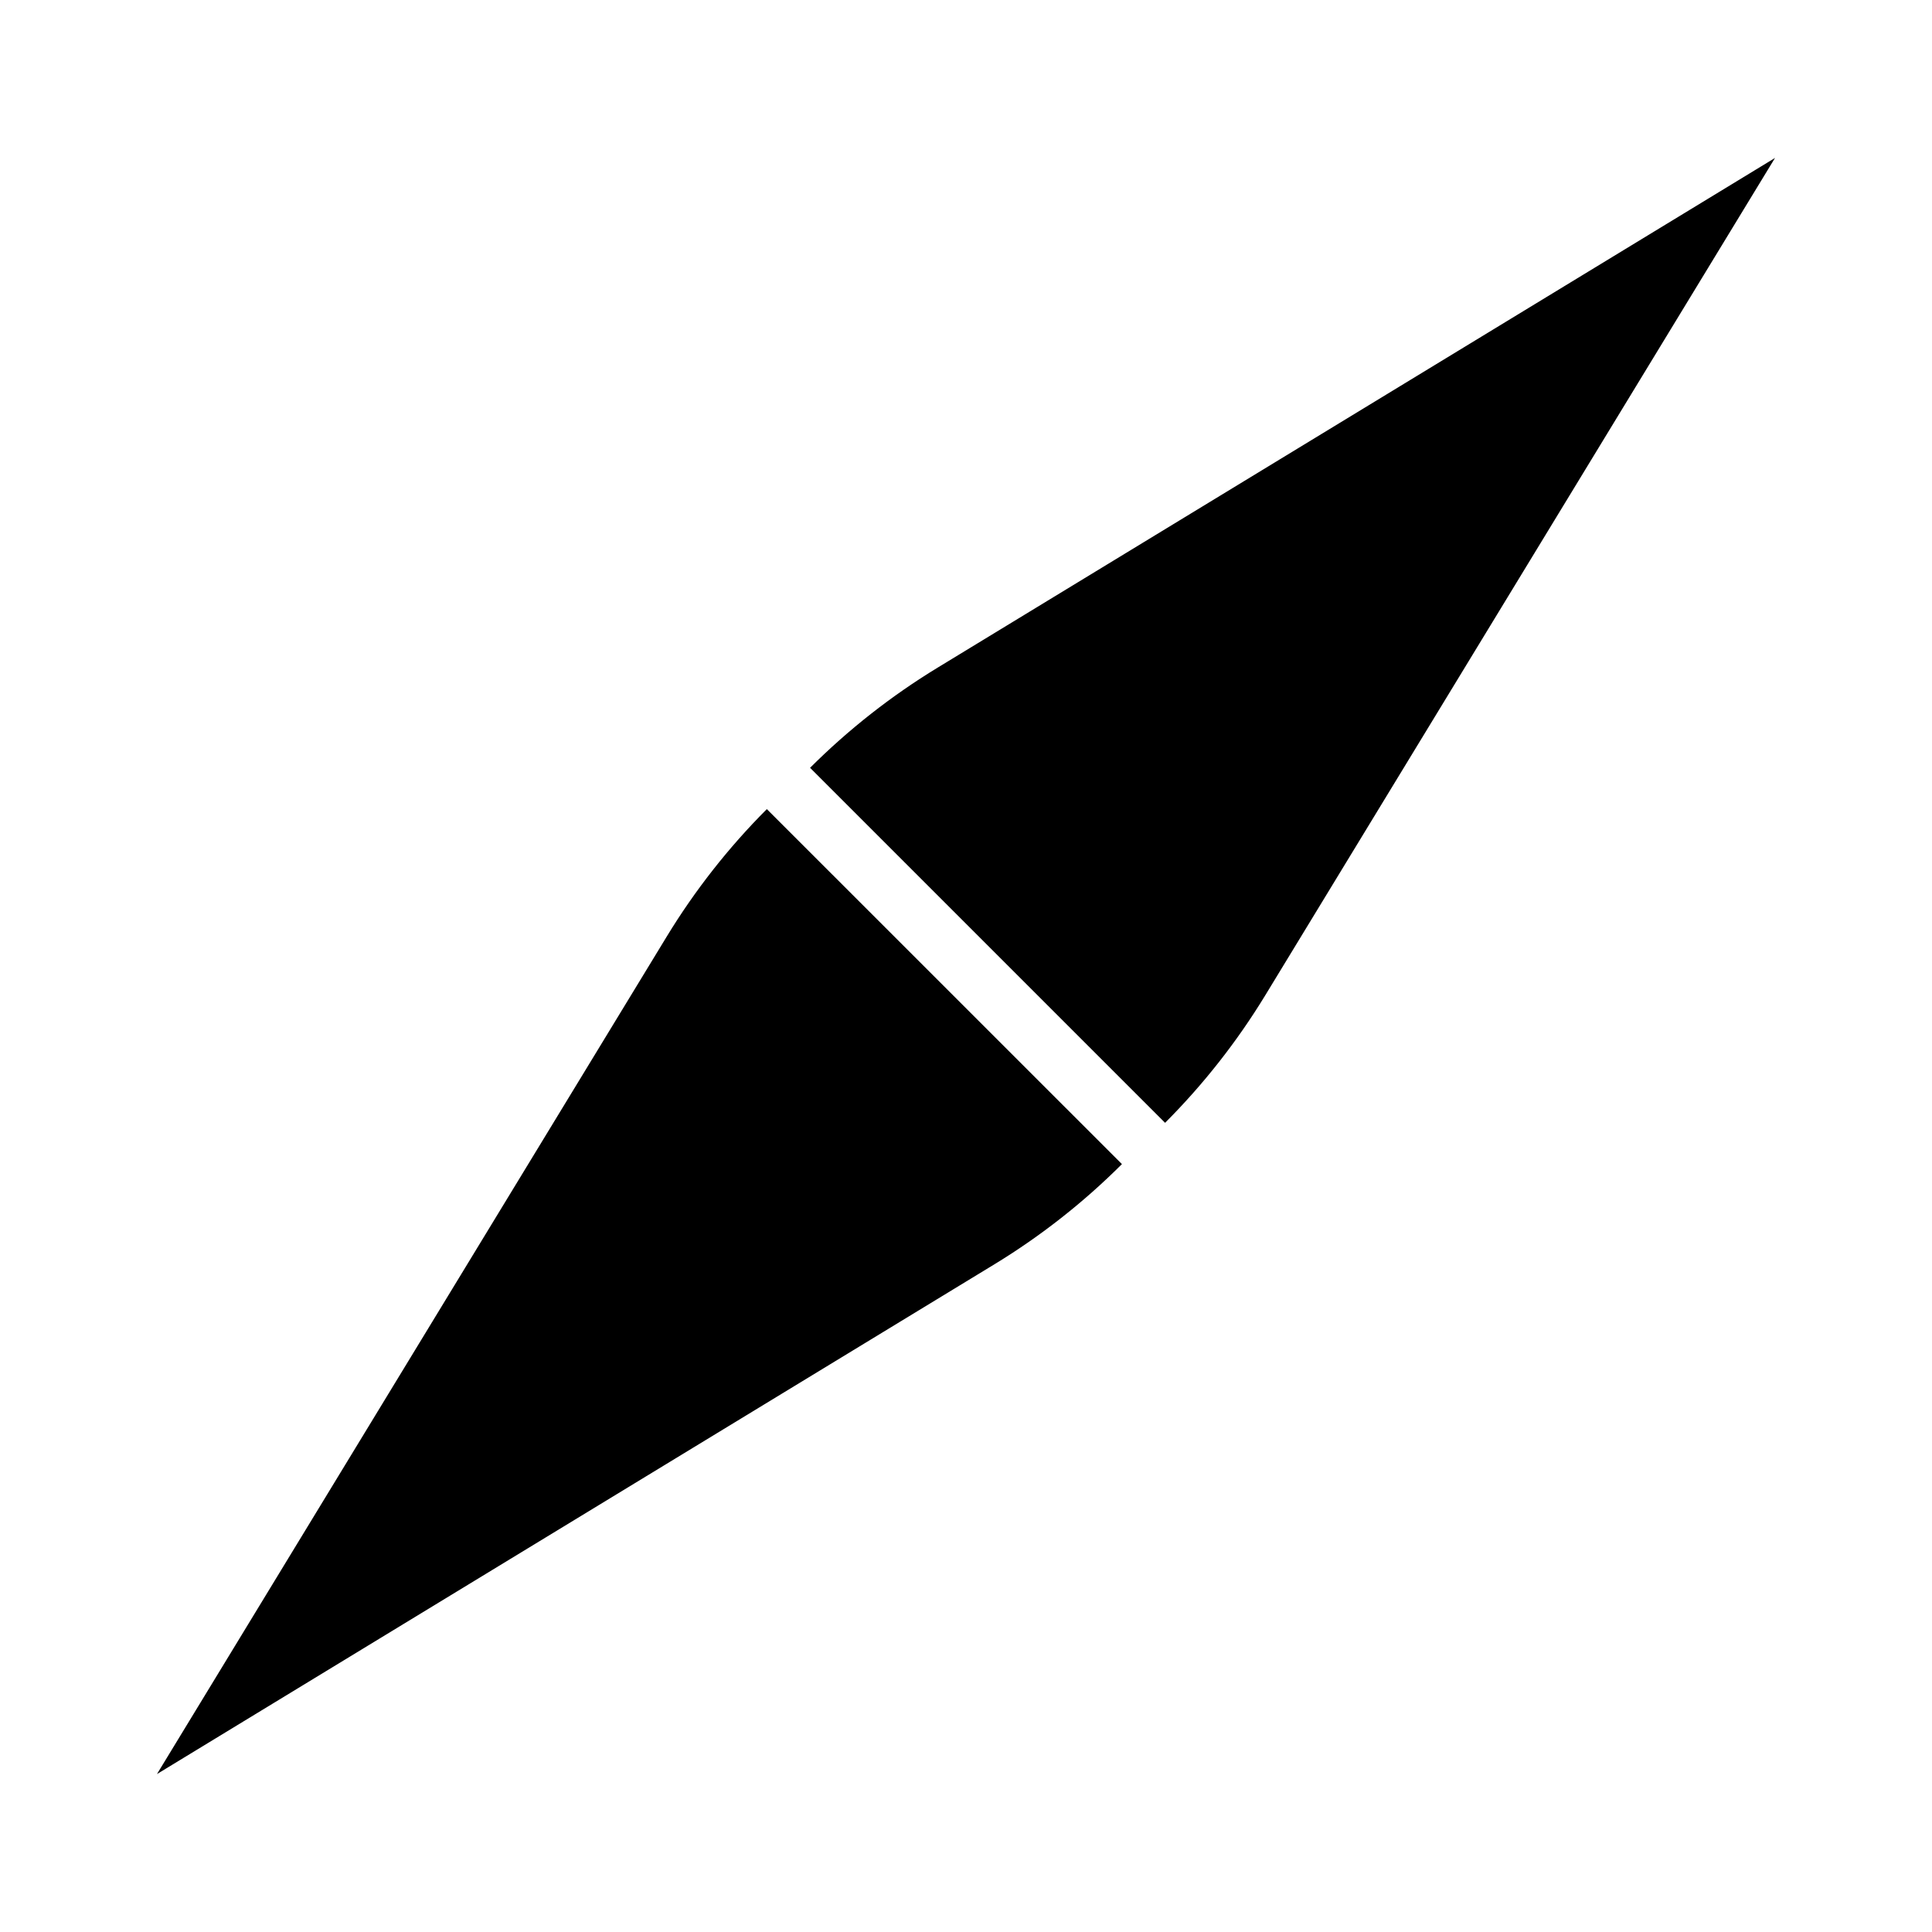
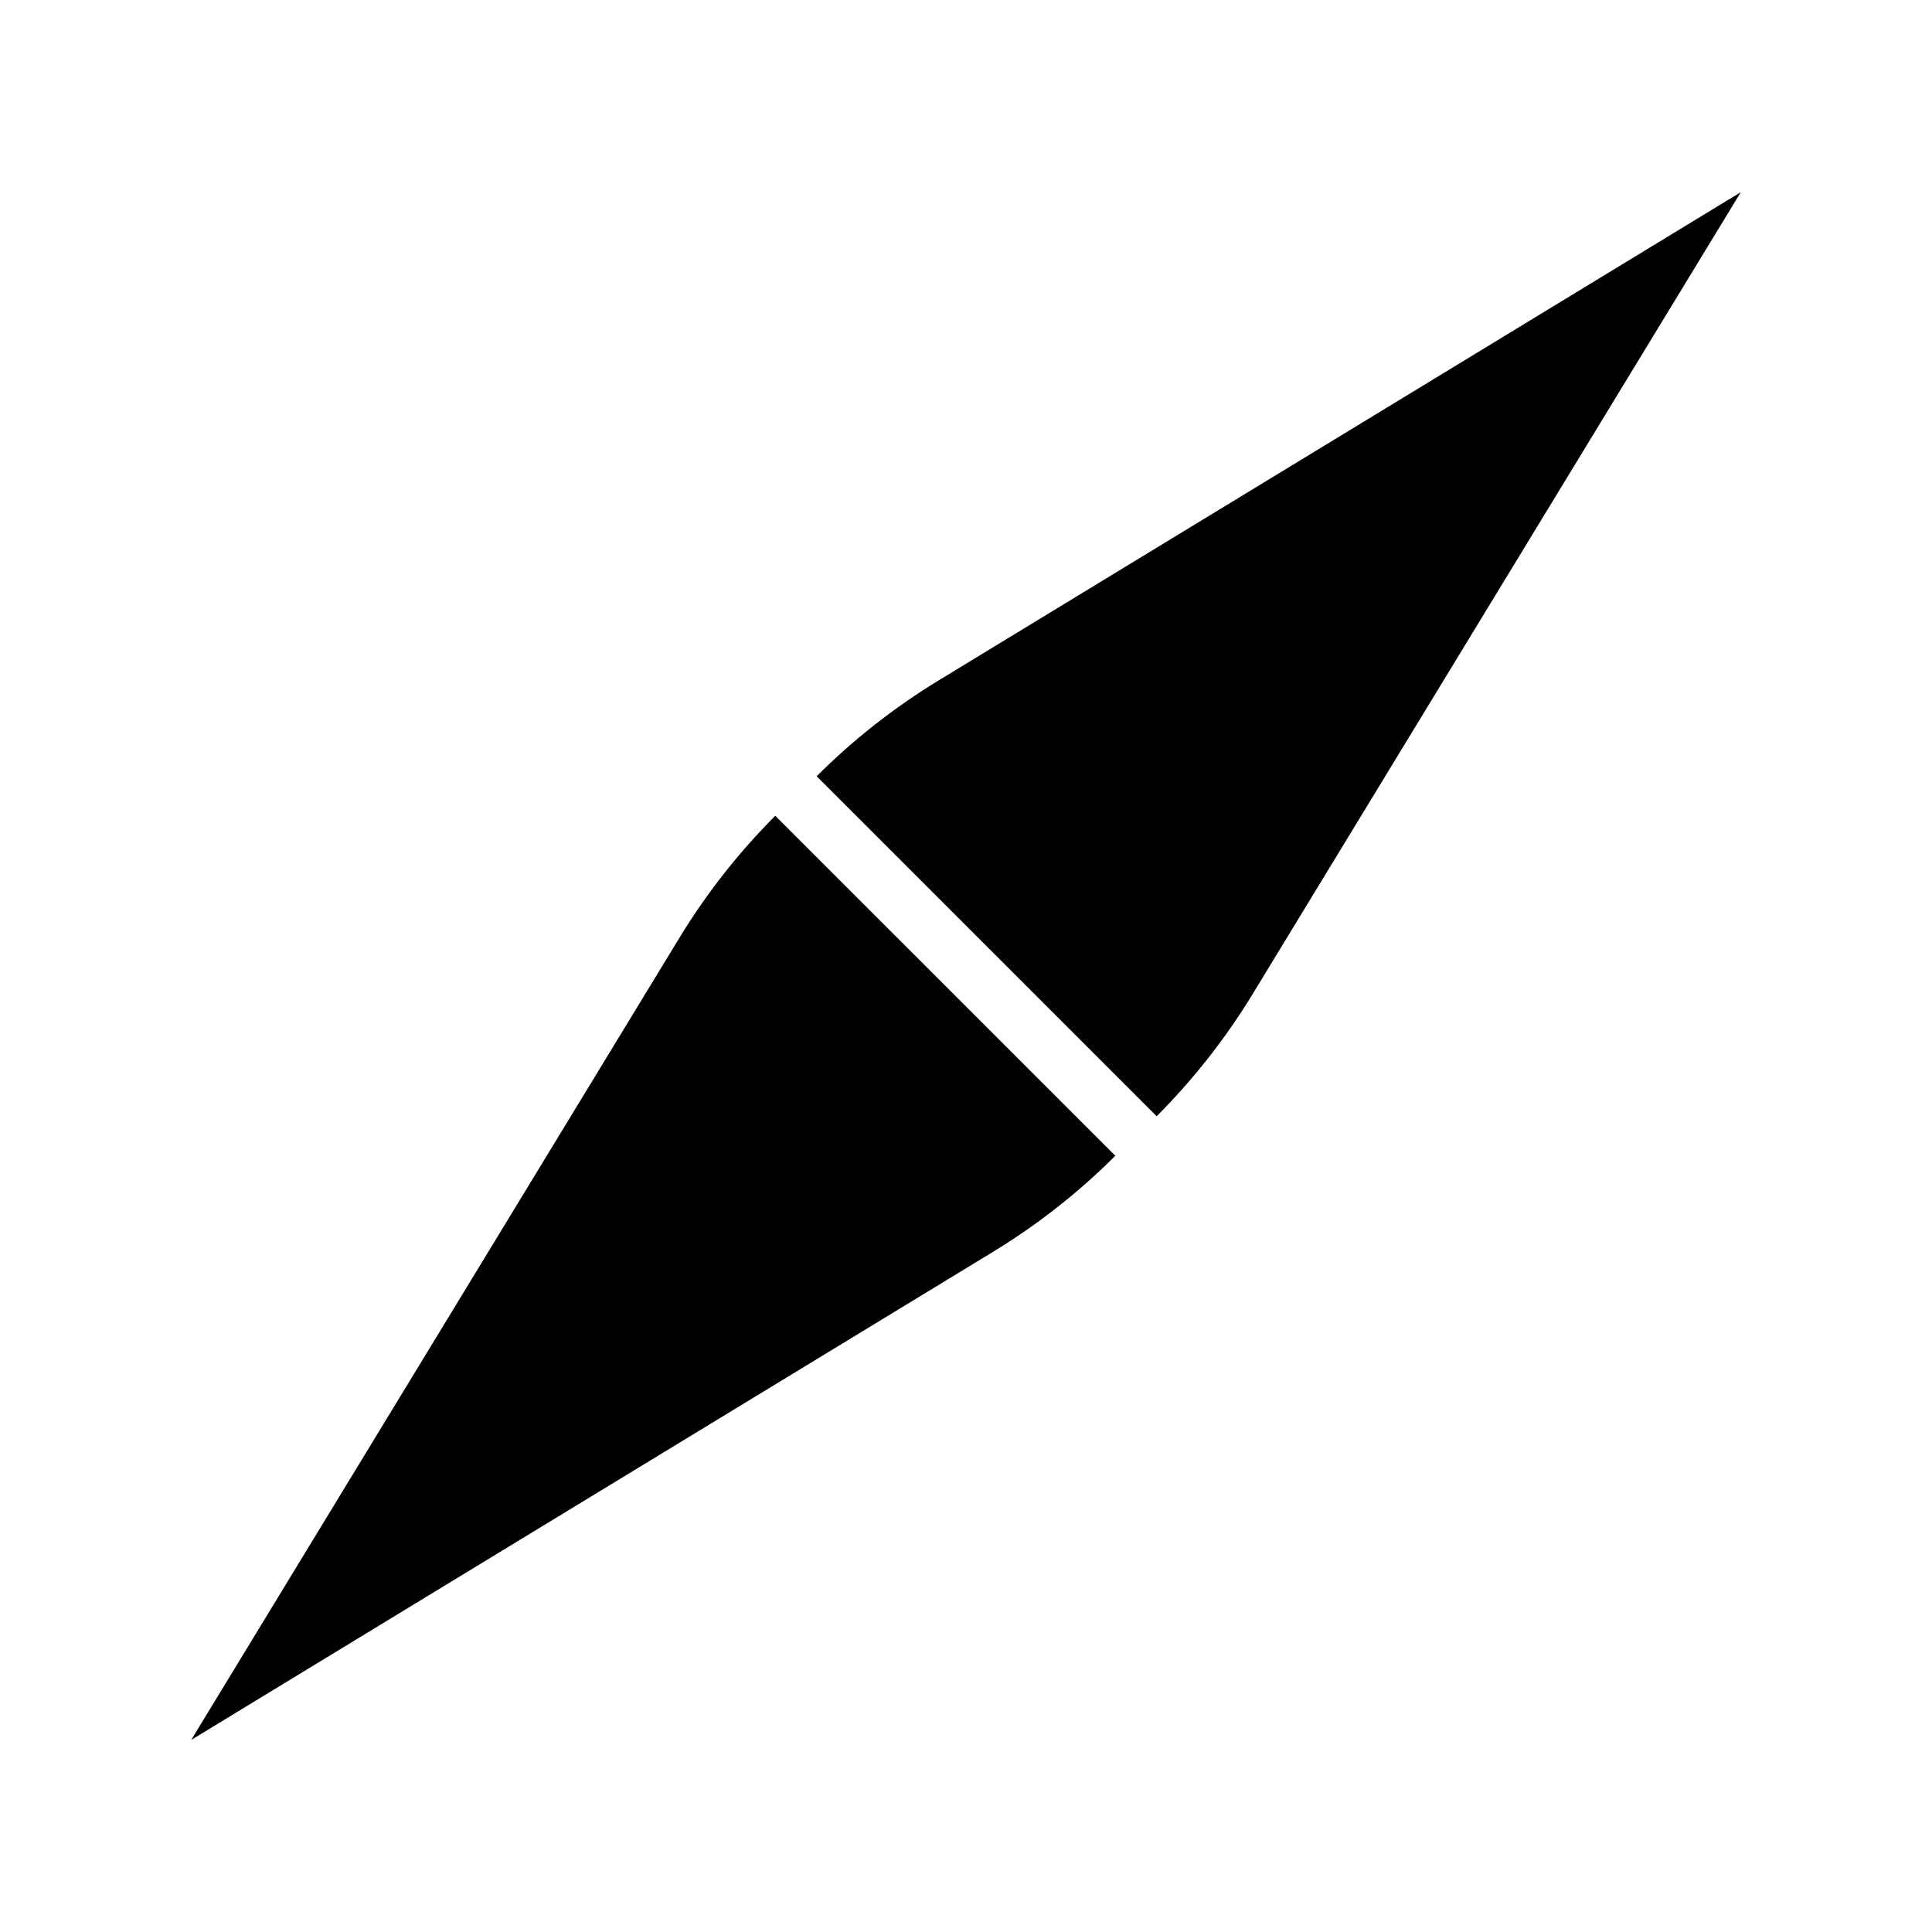
- <svg xmlns="http://www.w3.org/2000/svg" xml:space="preserve" width="24" height="24" viewBox="0 0 24 24">
-   <path d="M13.937 14.461a8.5 8.5 0 0 1-1.583 1.244L1.95 22.038l6.332-10.403a8.5 8.5 0 0 1 1.244-1.584zm.536-.513a8.5 8.5 0 0 0 1.244-1.583L22.05 1.962 11.647 8.294a8.5 8.5 0 0 0-1.584 1.244z" />
+ <svg xmlns="http://www.w3.org/2000/svg" viewBox="0 0 192 192">
+   <path d="M110.84 114.86a65.124 65.124 0 0 1-12.128 9.531L19 172.913l48.514-79.705a65.124 65.124 0 0 1 9.531-12.136zm4.107-3.93a65.124 65.124 0 0 0 9.53-12.128L173 19.097 93.294 67.61a65.124 65.124 0 0 0-12.136 9.53z" />
</svg>
